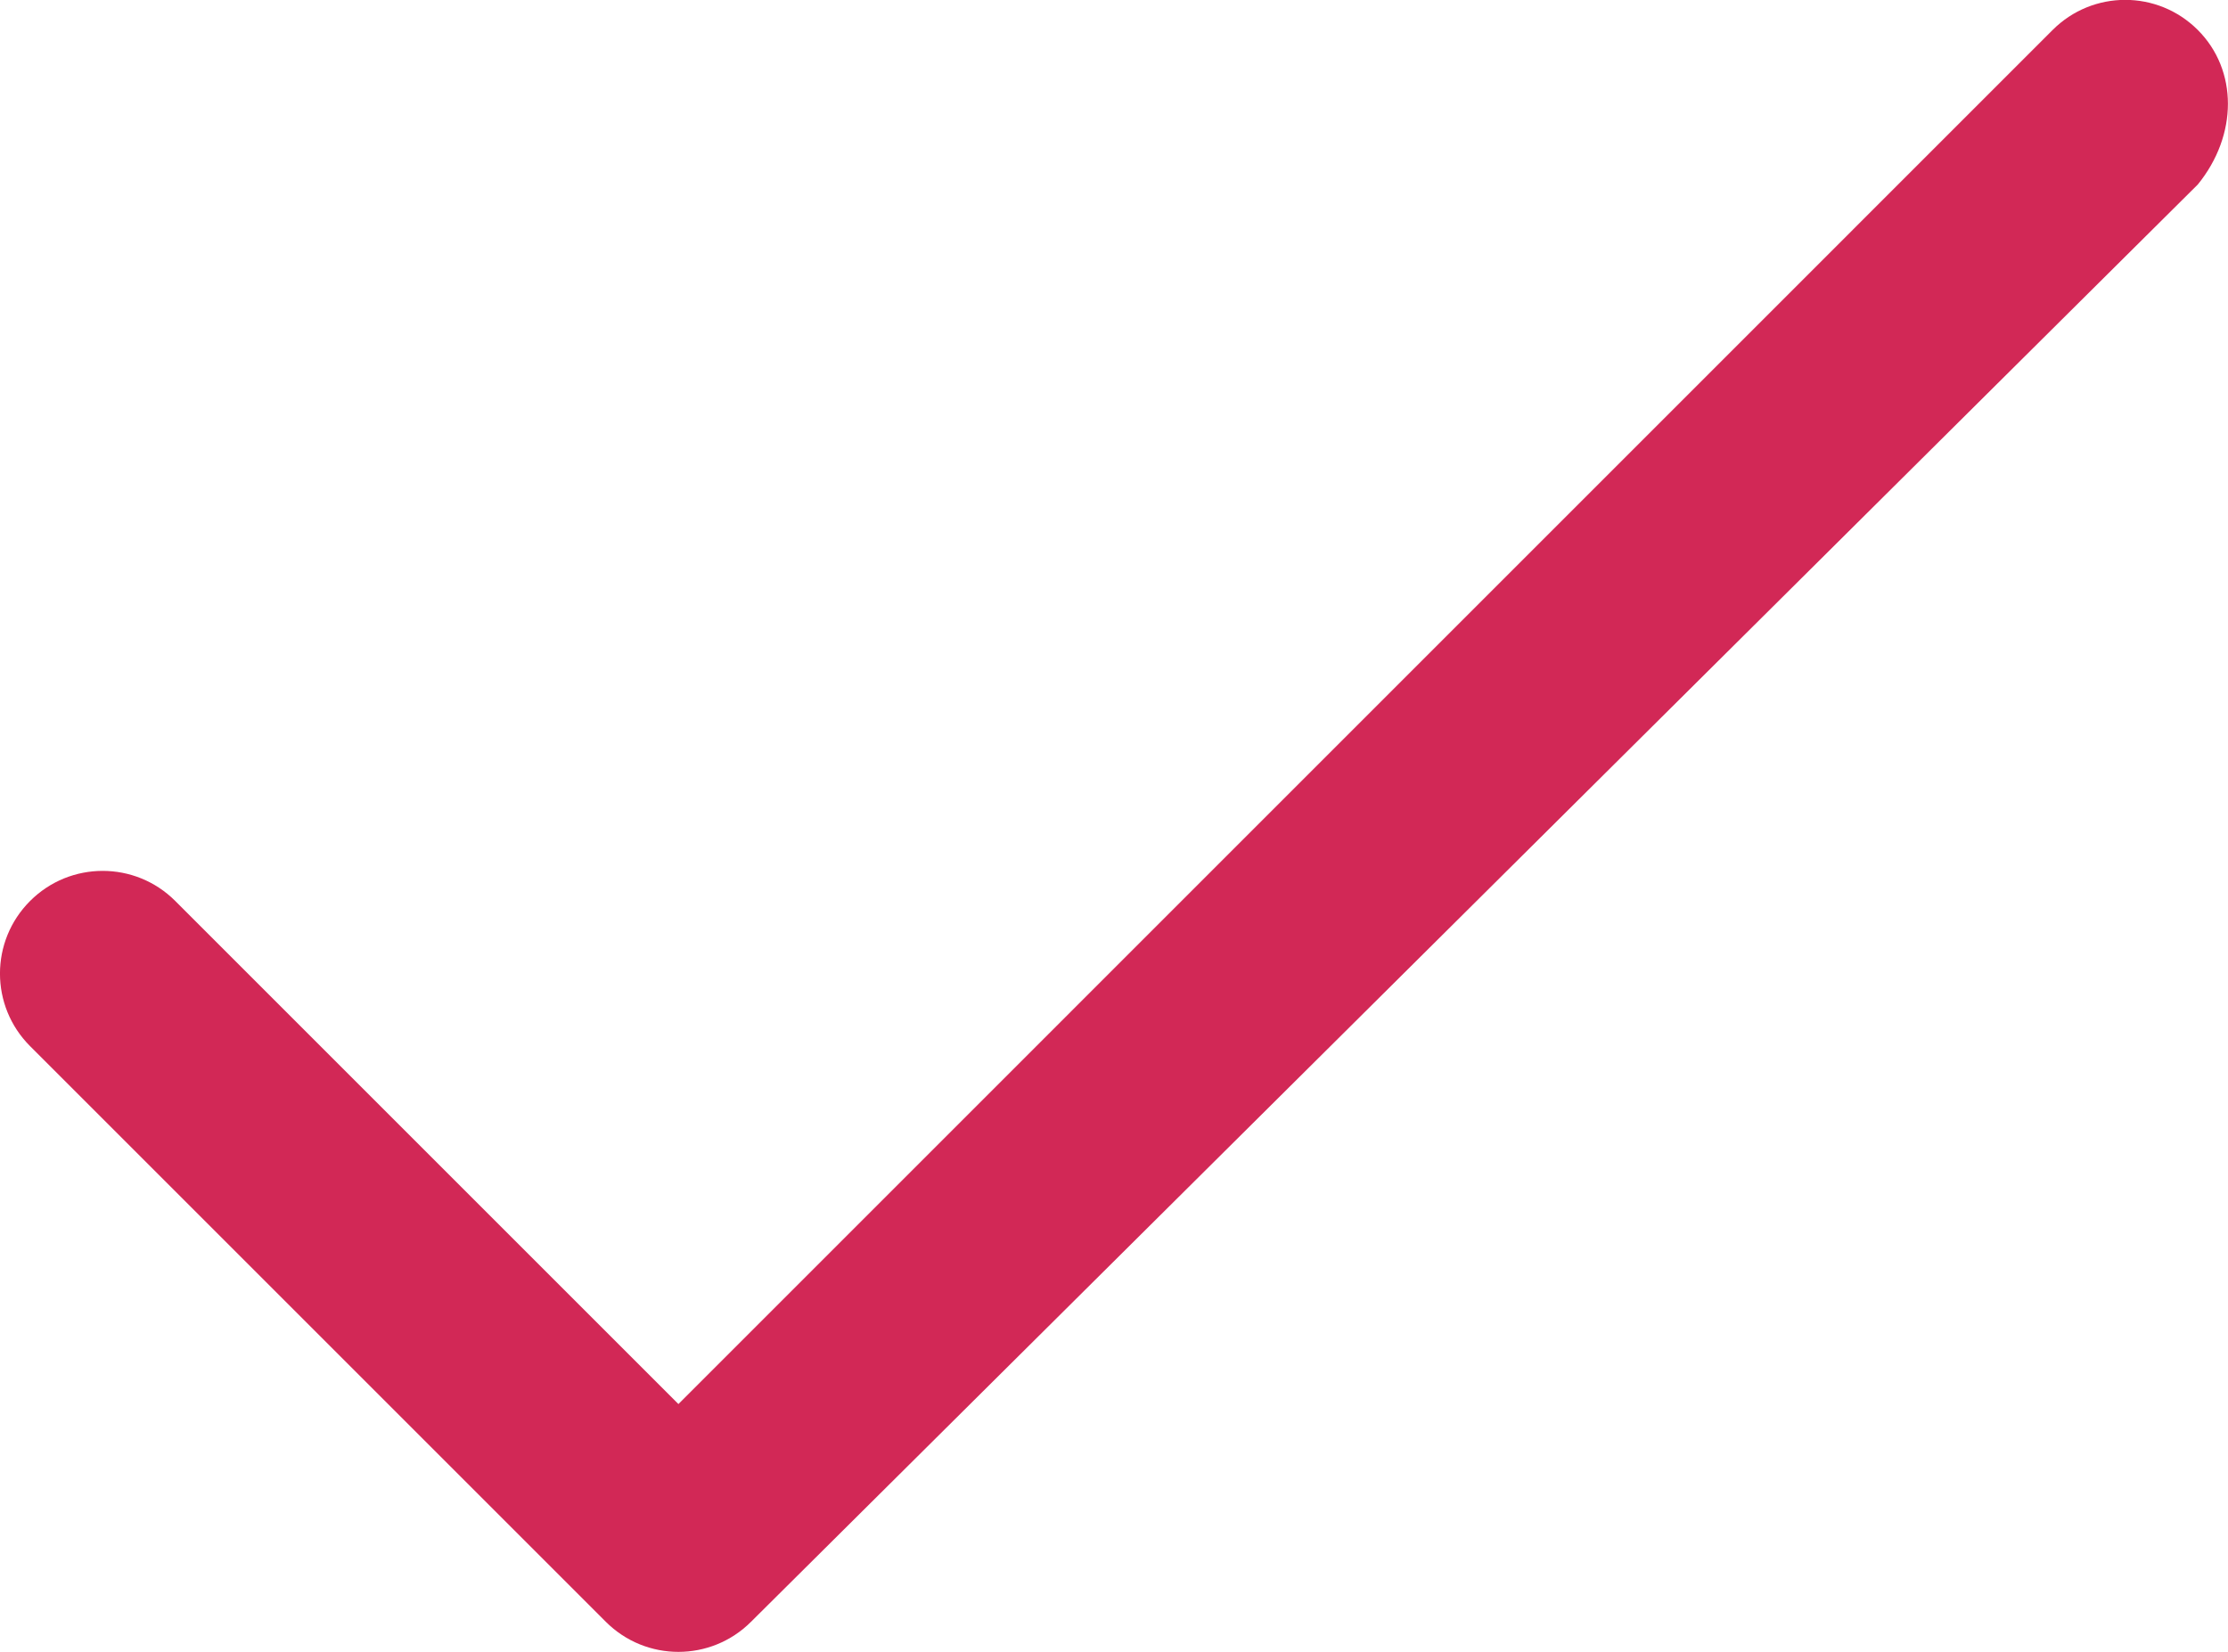
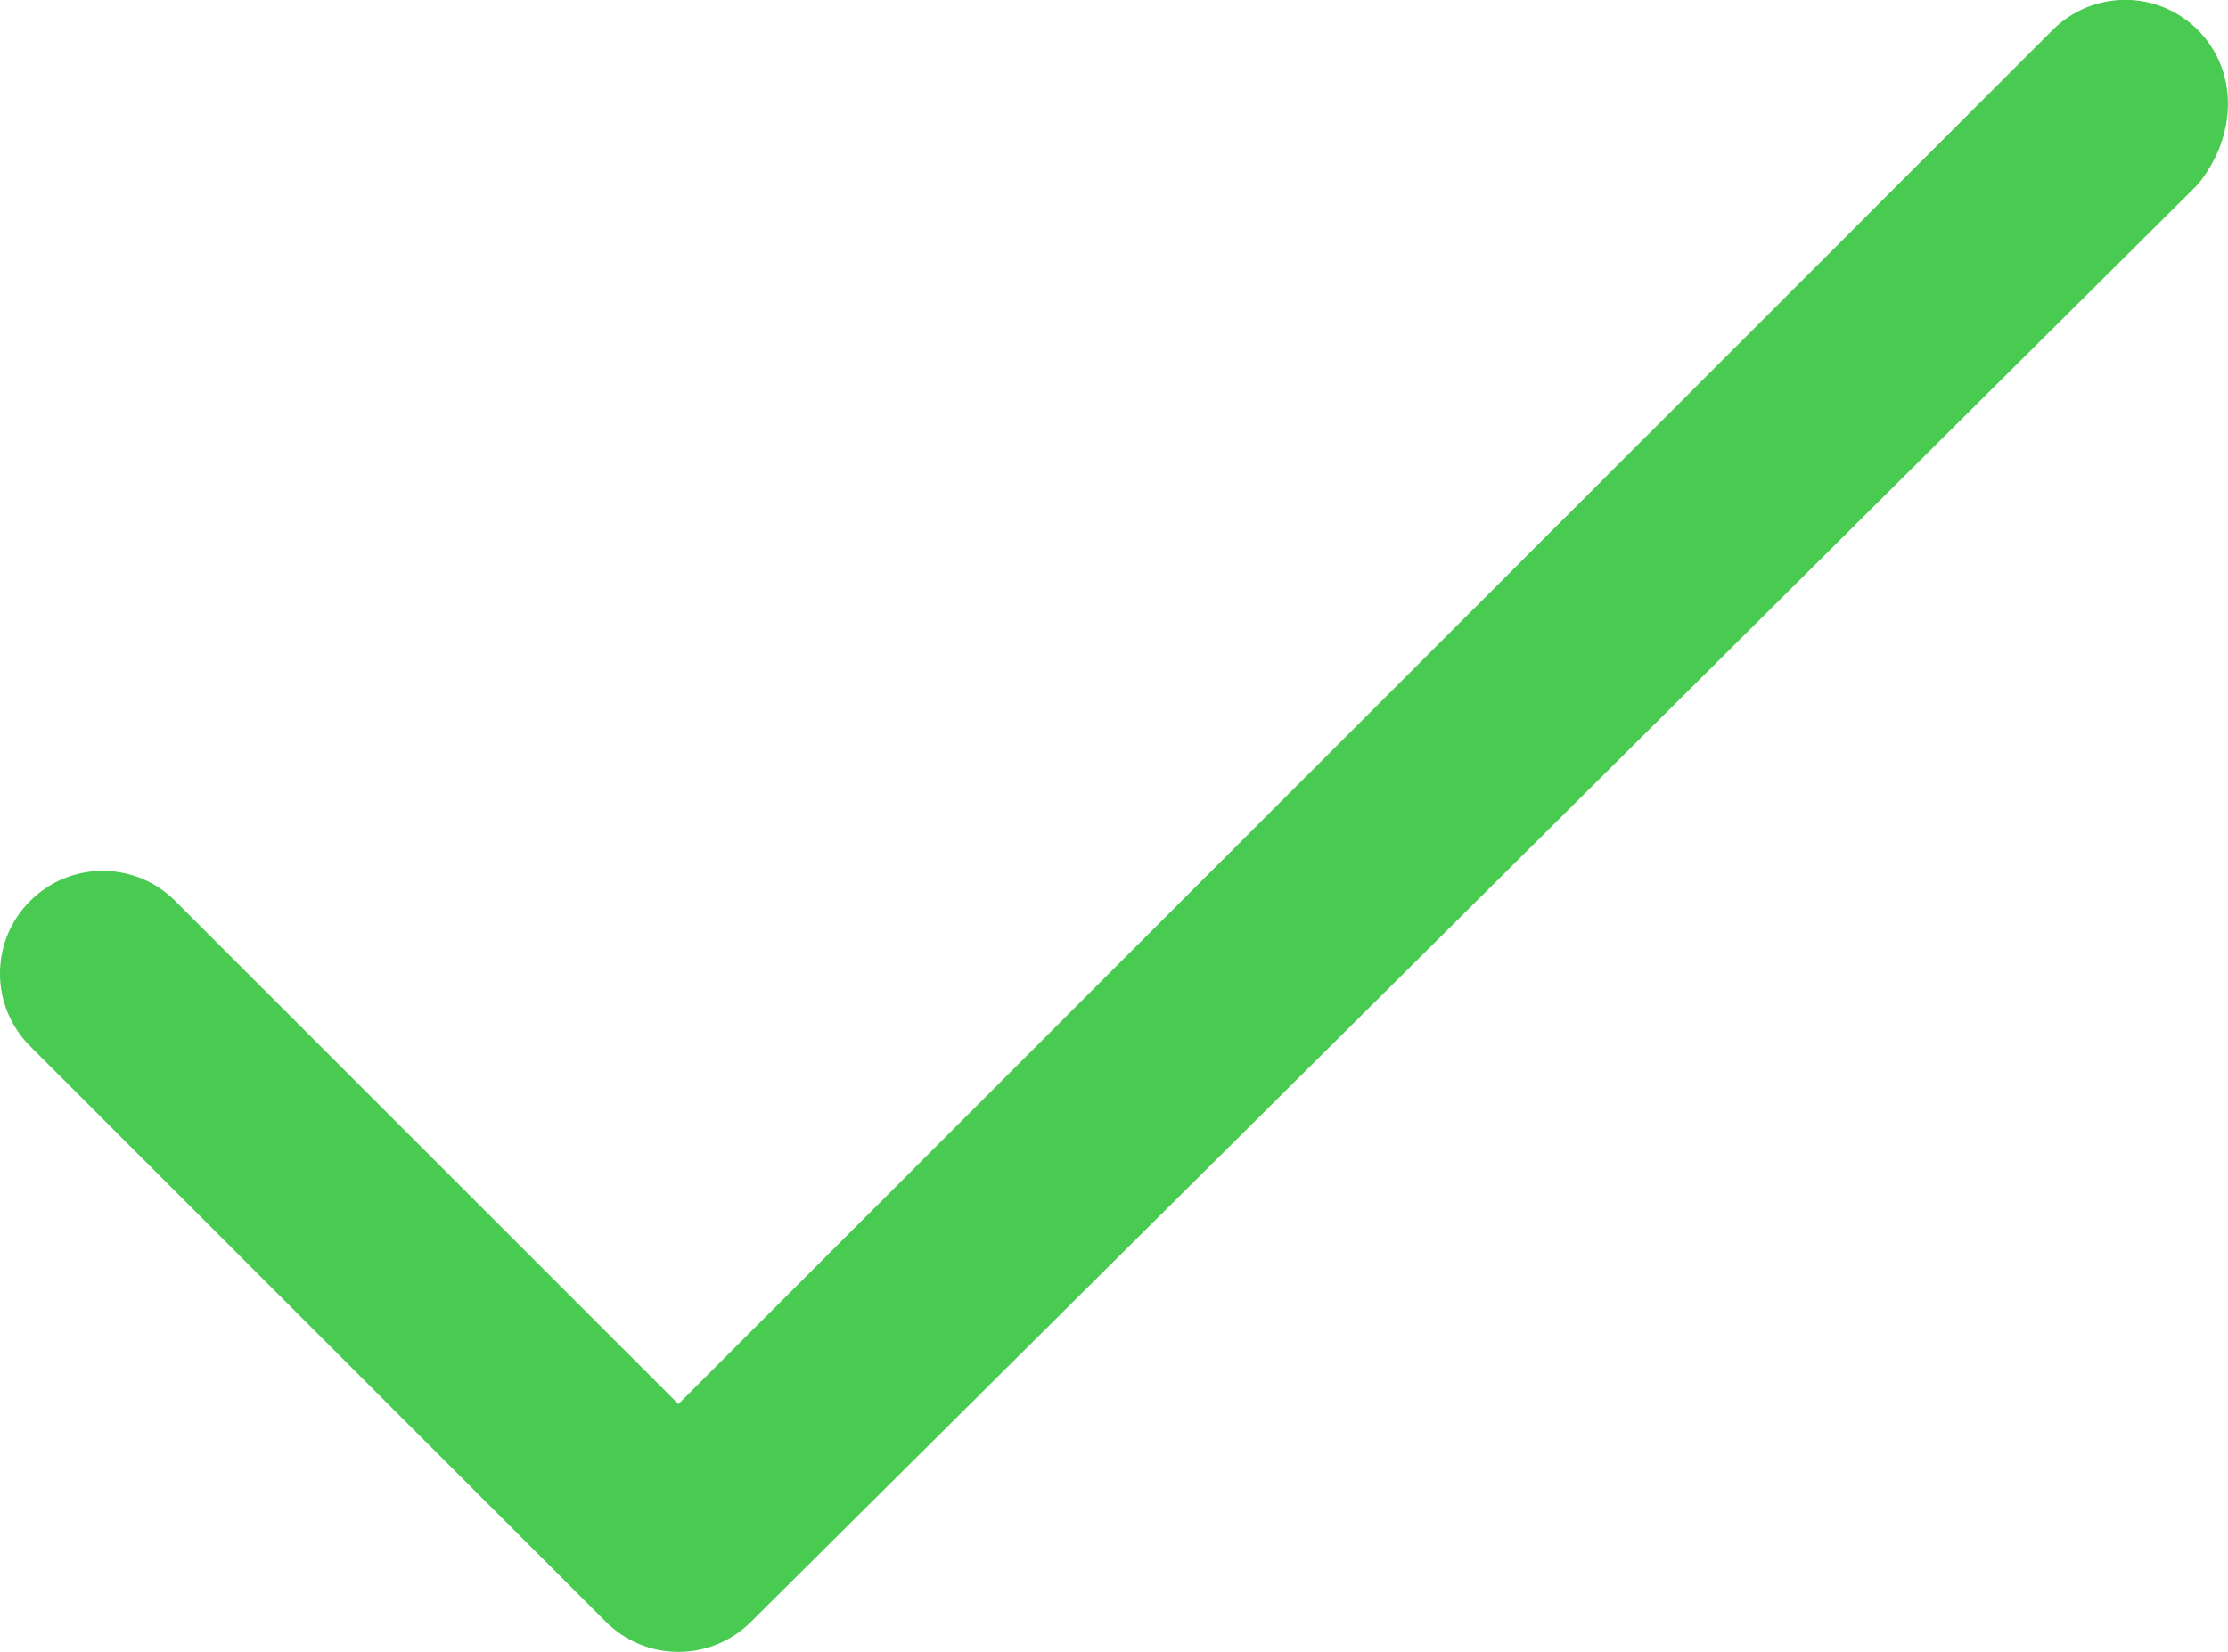
<svg xmlns="http://www.w3.org/2000/svg" version="1.0" id="Layer_1" x="0px" y="0px" width="21.698px" height="16.09px" viewBox="-82.357 4.875 21.698 16.09" enable-background="new -82.357 4.875 21.698 16.09" xml:space="preserve">
-   <path d="M-60.953,5.167c-0.391-0.391-1.023-0.391-1.414,0L-75.75,18.551l-4.9-4.9c-0.391-0.391-1.023-0.391-1.414,0 s-0.391,1.023,0,1.414l5.607,5.607c0.195,0.195,0.451,0.293,0.707,0.293s0.512-0.098,0.707-0.293l14.09-14.0 C-60.562,6.191-60.562,5.558-60.953,5.167z" fill="#d22856" />
+   <path d="M-60.953,5.167c-0.391-0.391-1.023-0.391-1.414,0L-75.75,18.551l-4.9-4.9c-0.391-0.391-1.023-0.391-1.414,0 s-0.391,1.023,0,1.414l5.607,5.607c0.195,0.195,0.451,0.293,0.707,0.293s0.512-0.098,0.707-0.293l14.09-14.0 C-60.562,6.191-60.562,5.558-60.953,5.167z" fill="#49ca50" />
</svg>
